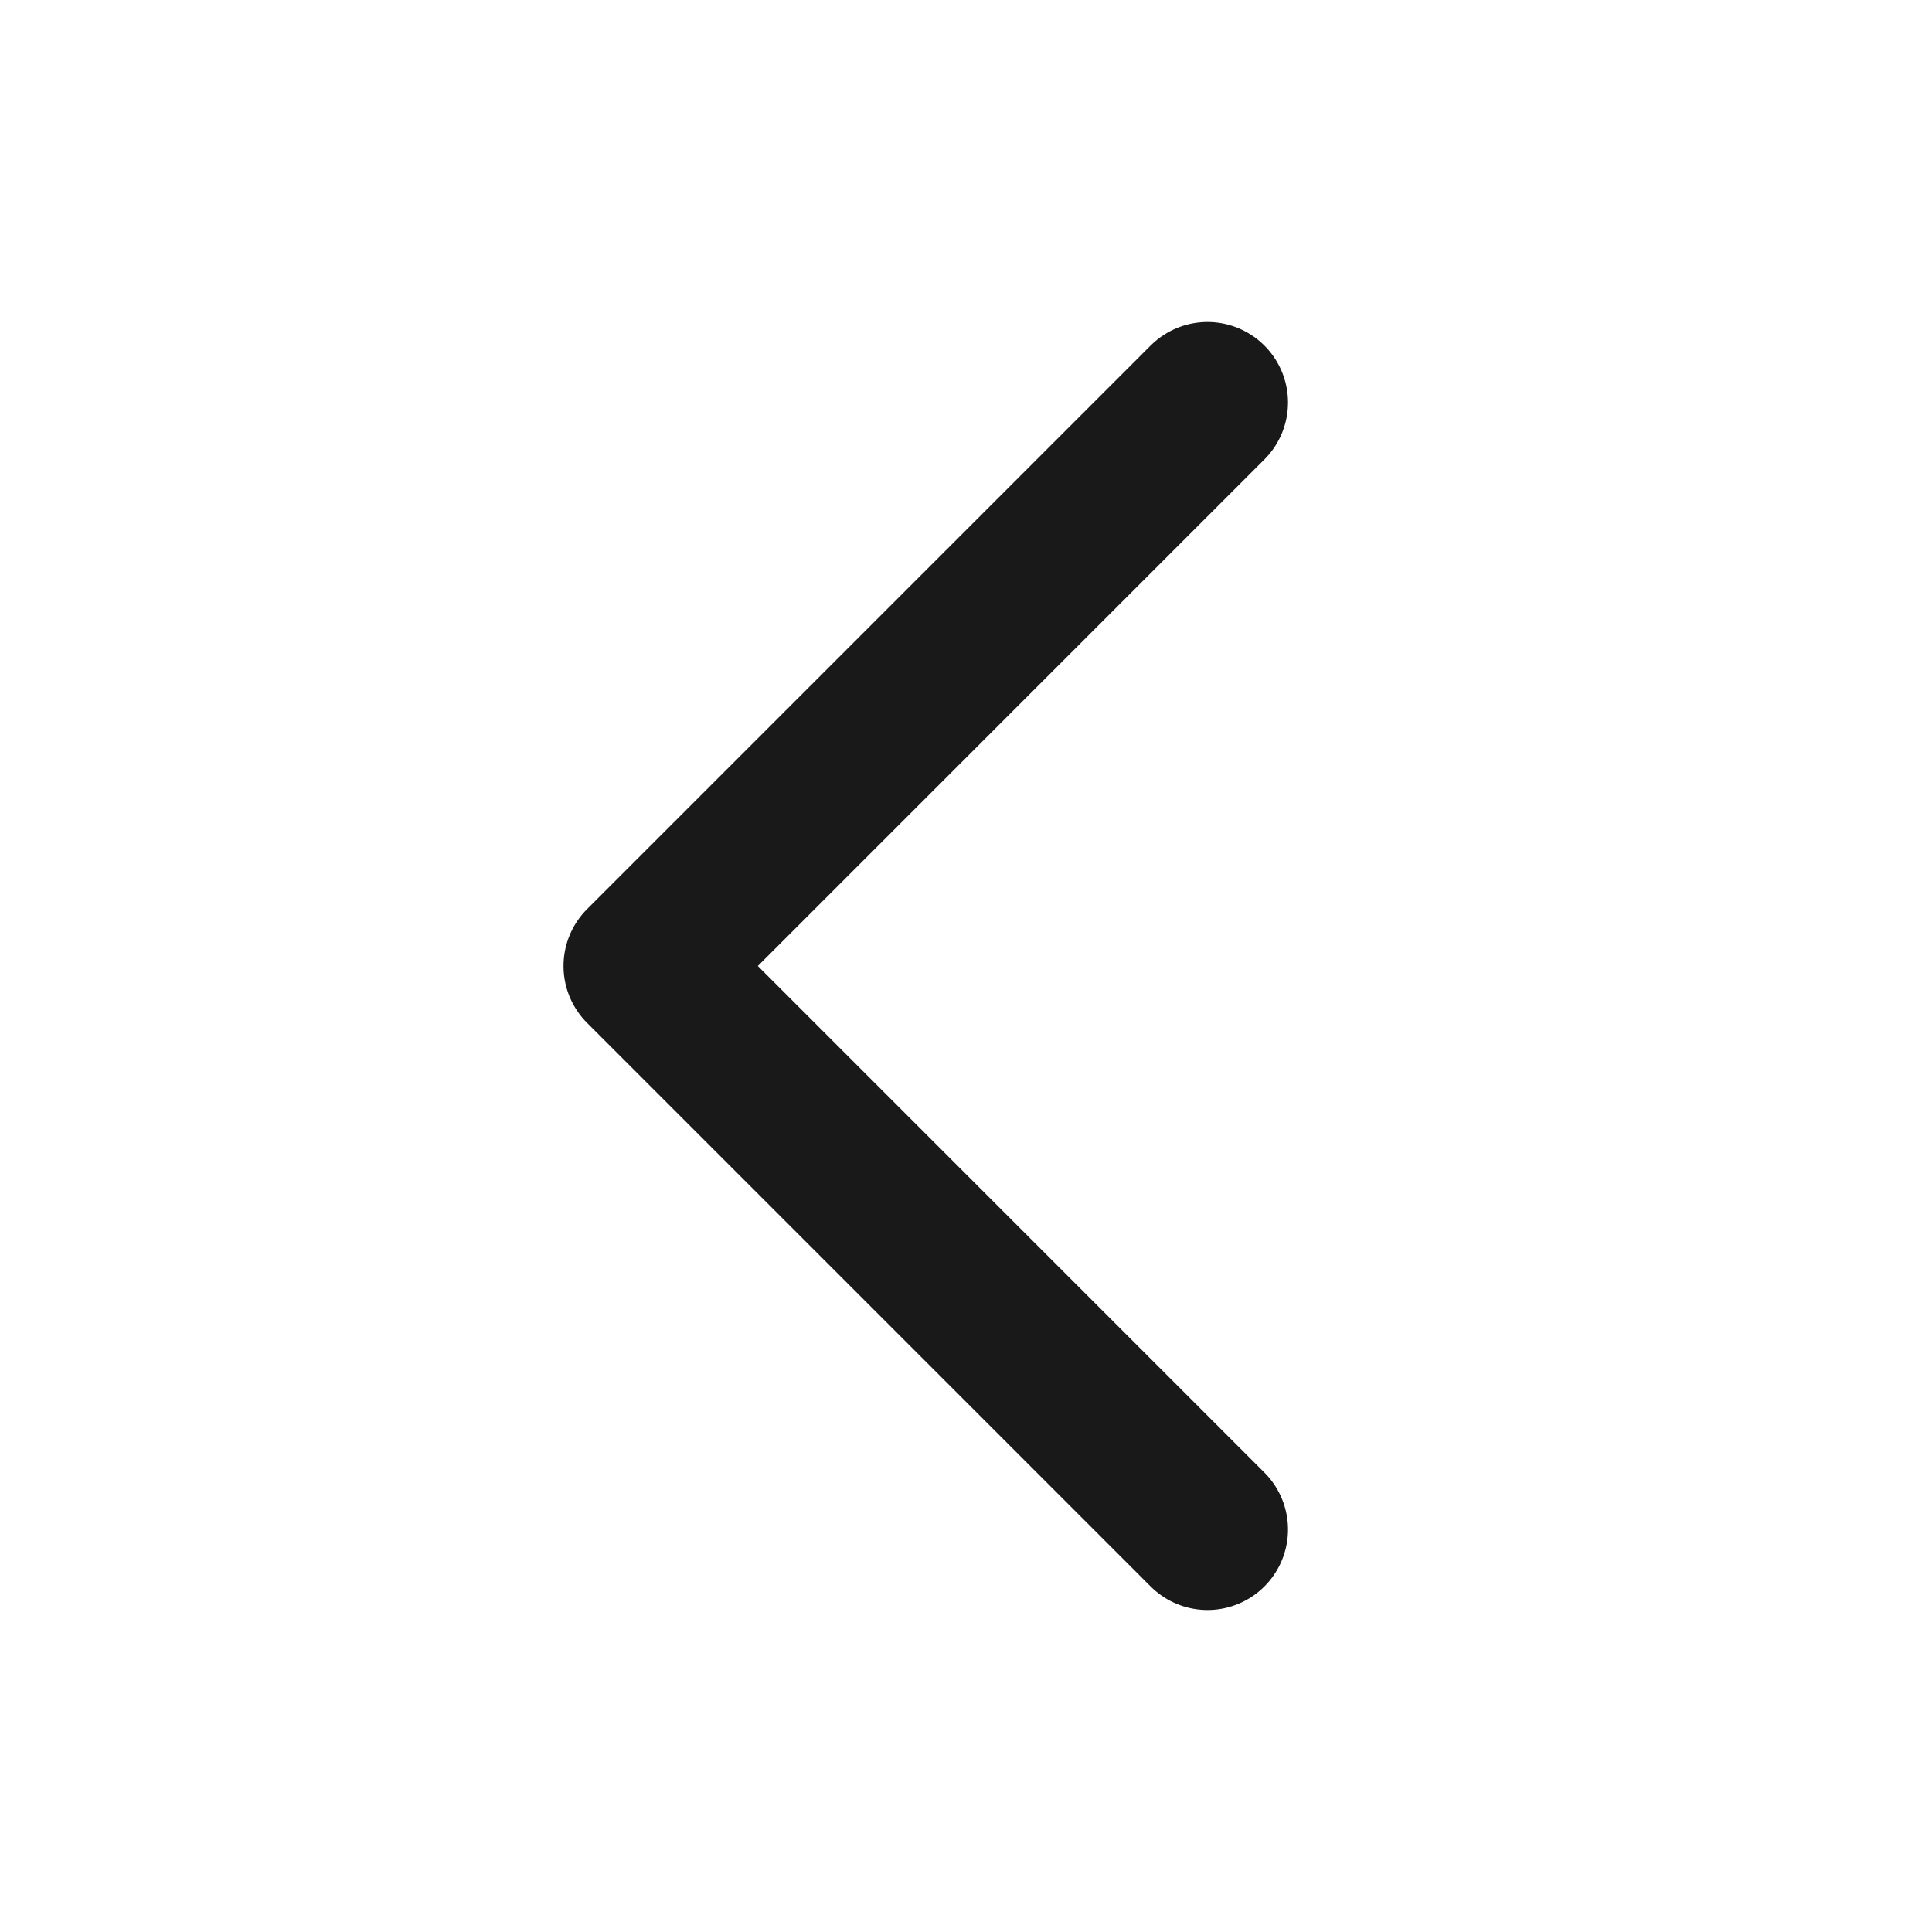
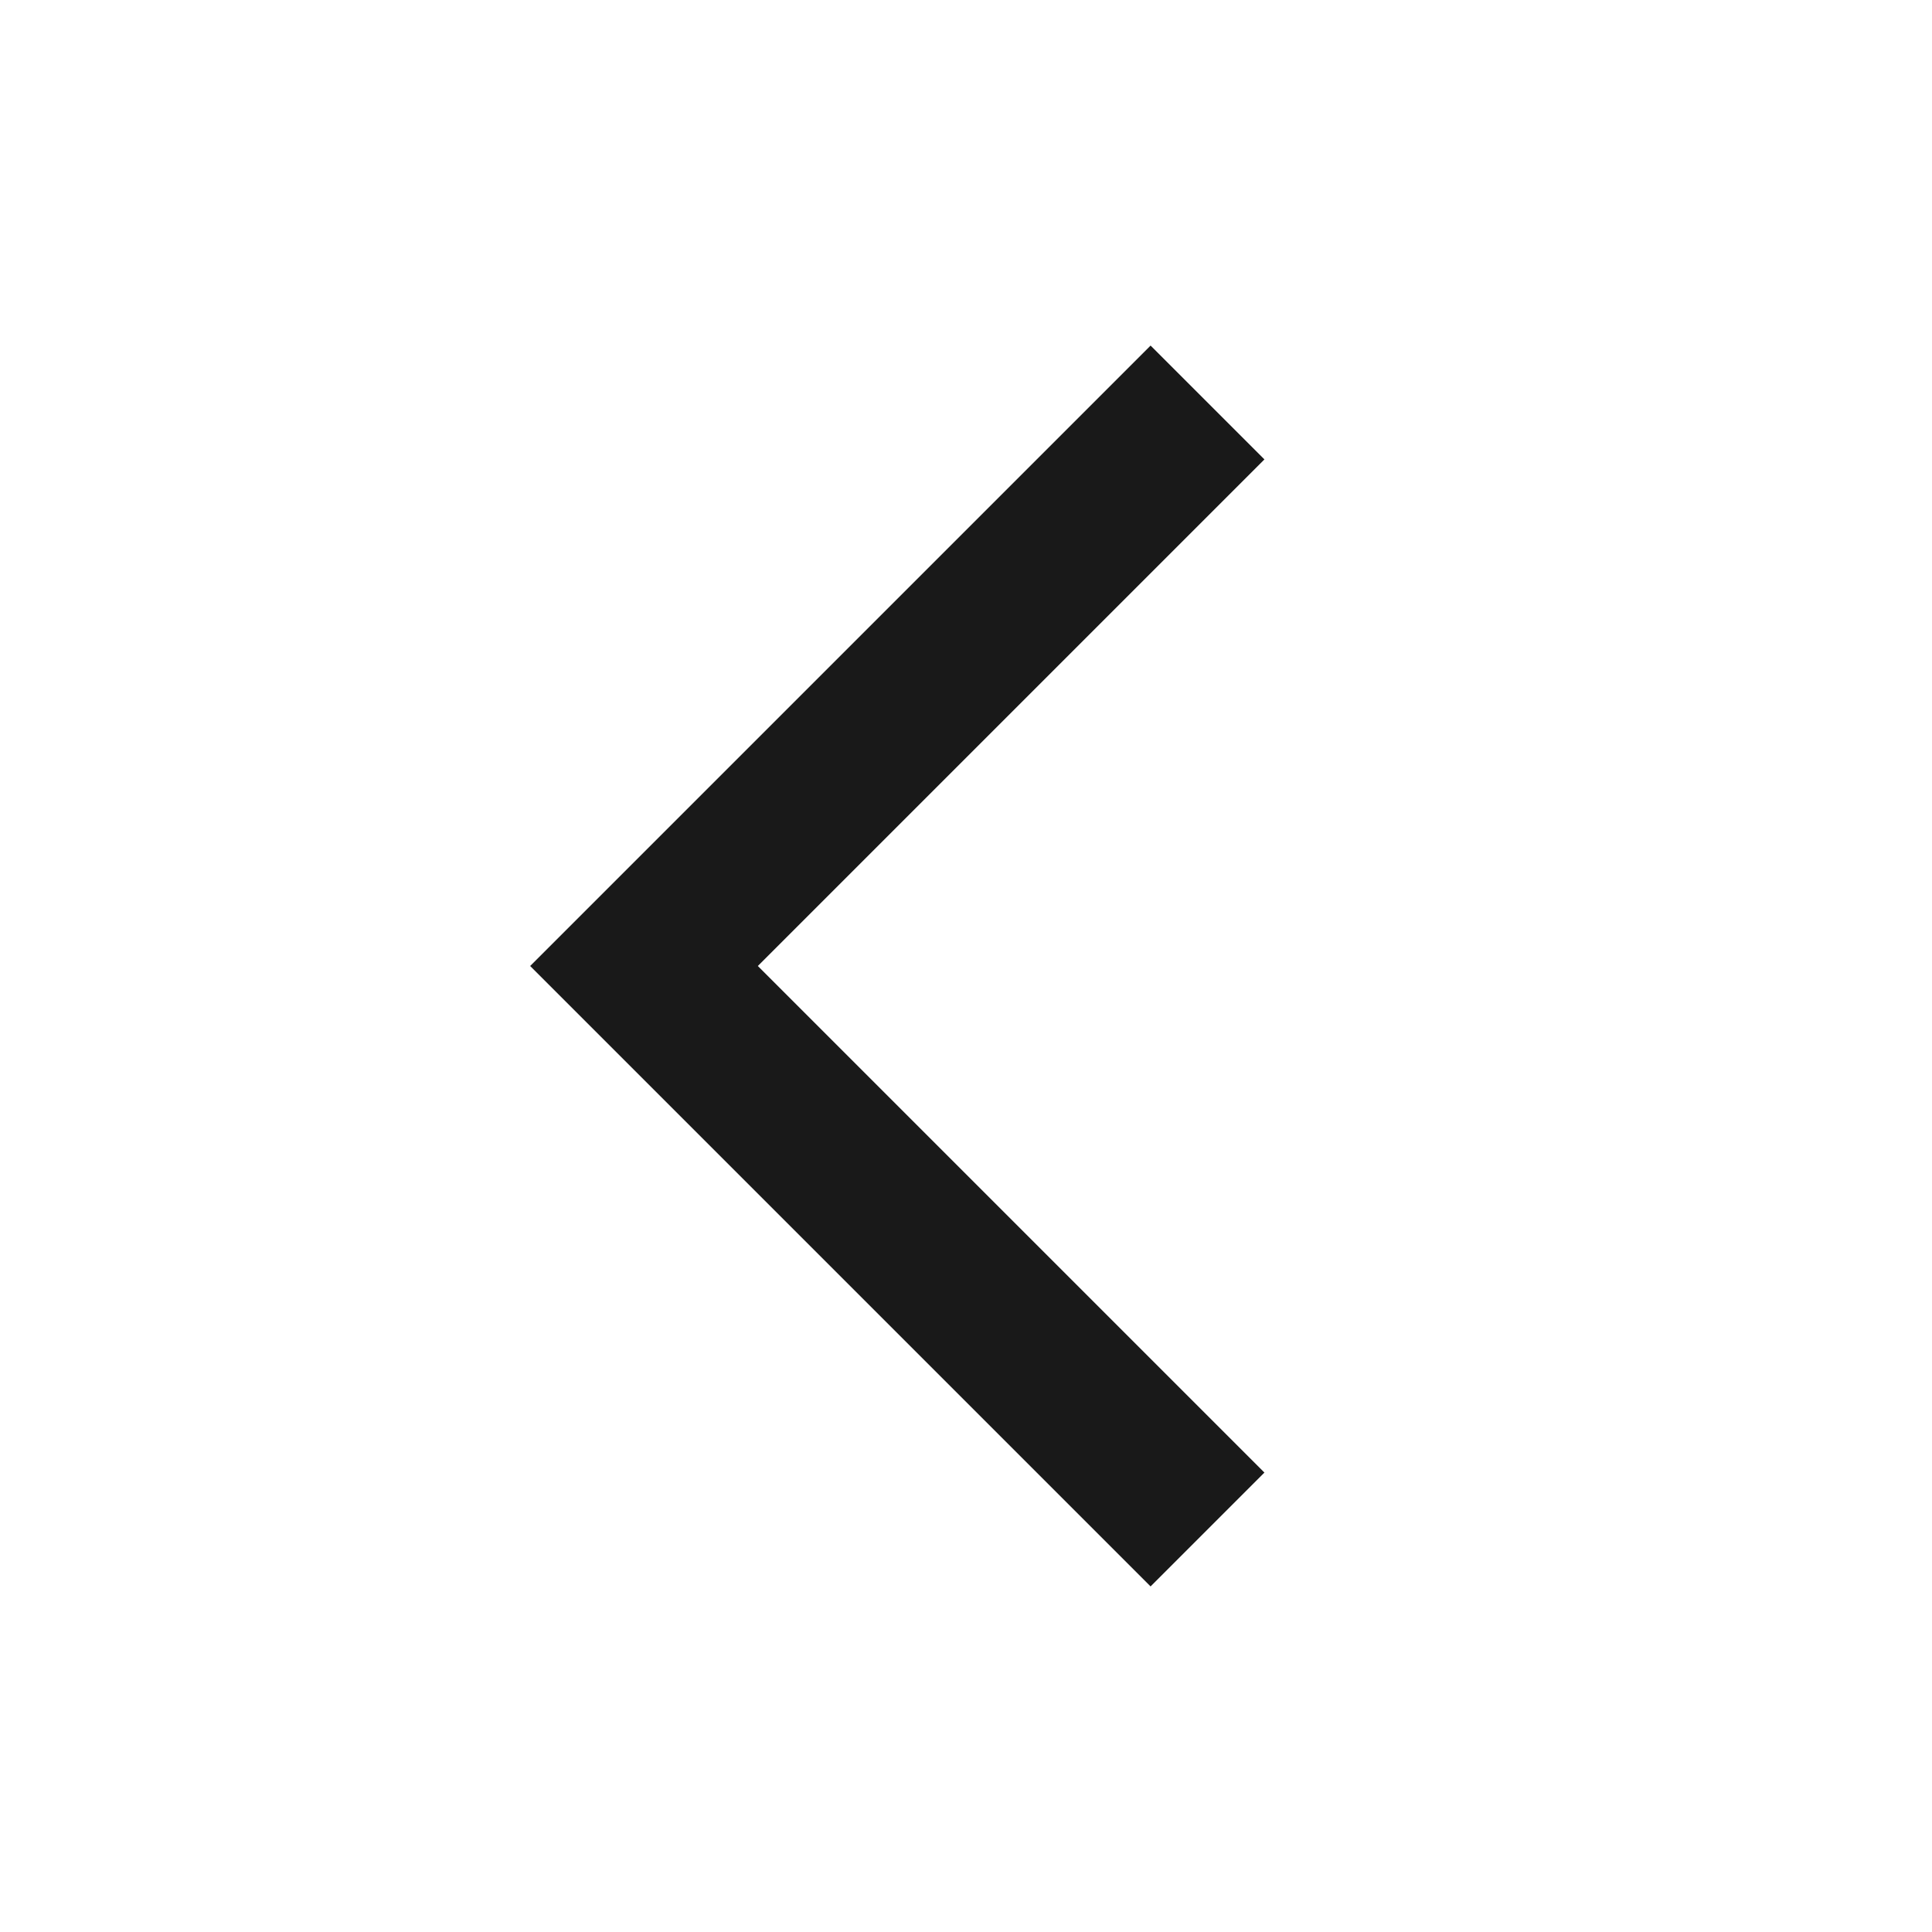
<svg xmlns="http://www.w3.org/2000/svg" width="24" height="24" viewBox="0 0 24 24" fill="none">
-   <path d="M15 19L8 12L15 5" stroke="black" stroke-opacity="0.9" stroke-width="2" stroke-linecap="round" stroke-linejoin="round" />
+   <path d="M15 19L8 12L15 5" stroke="black" stroke-opacity="0.9" stroke-width="2" stroke-linecap="none" stroke-linejoin="none" />
</svg>
